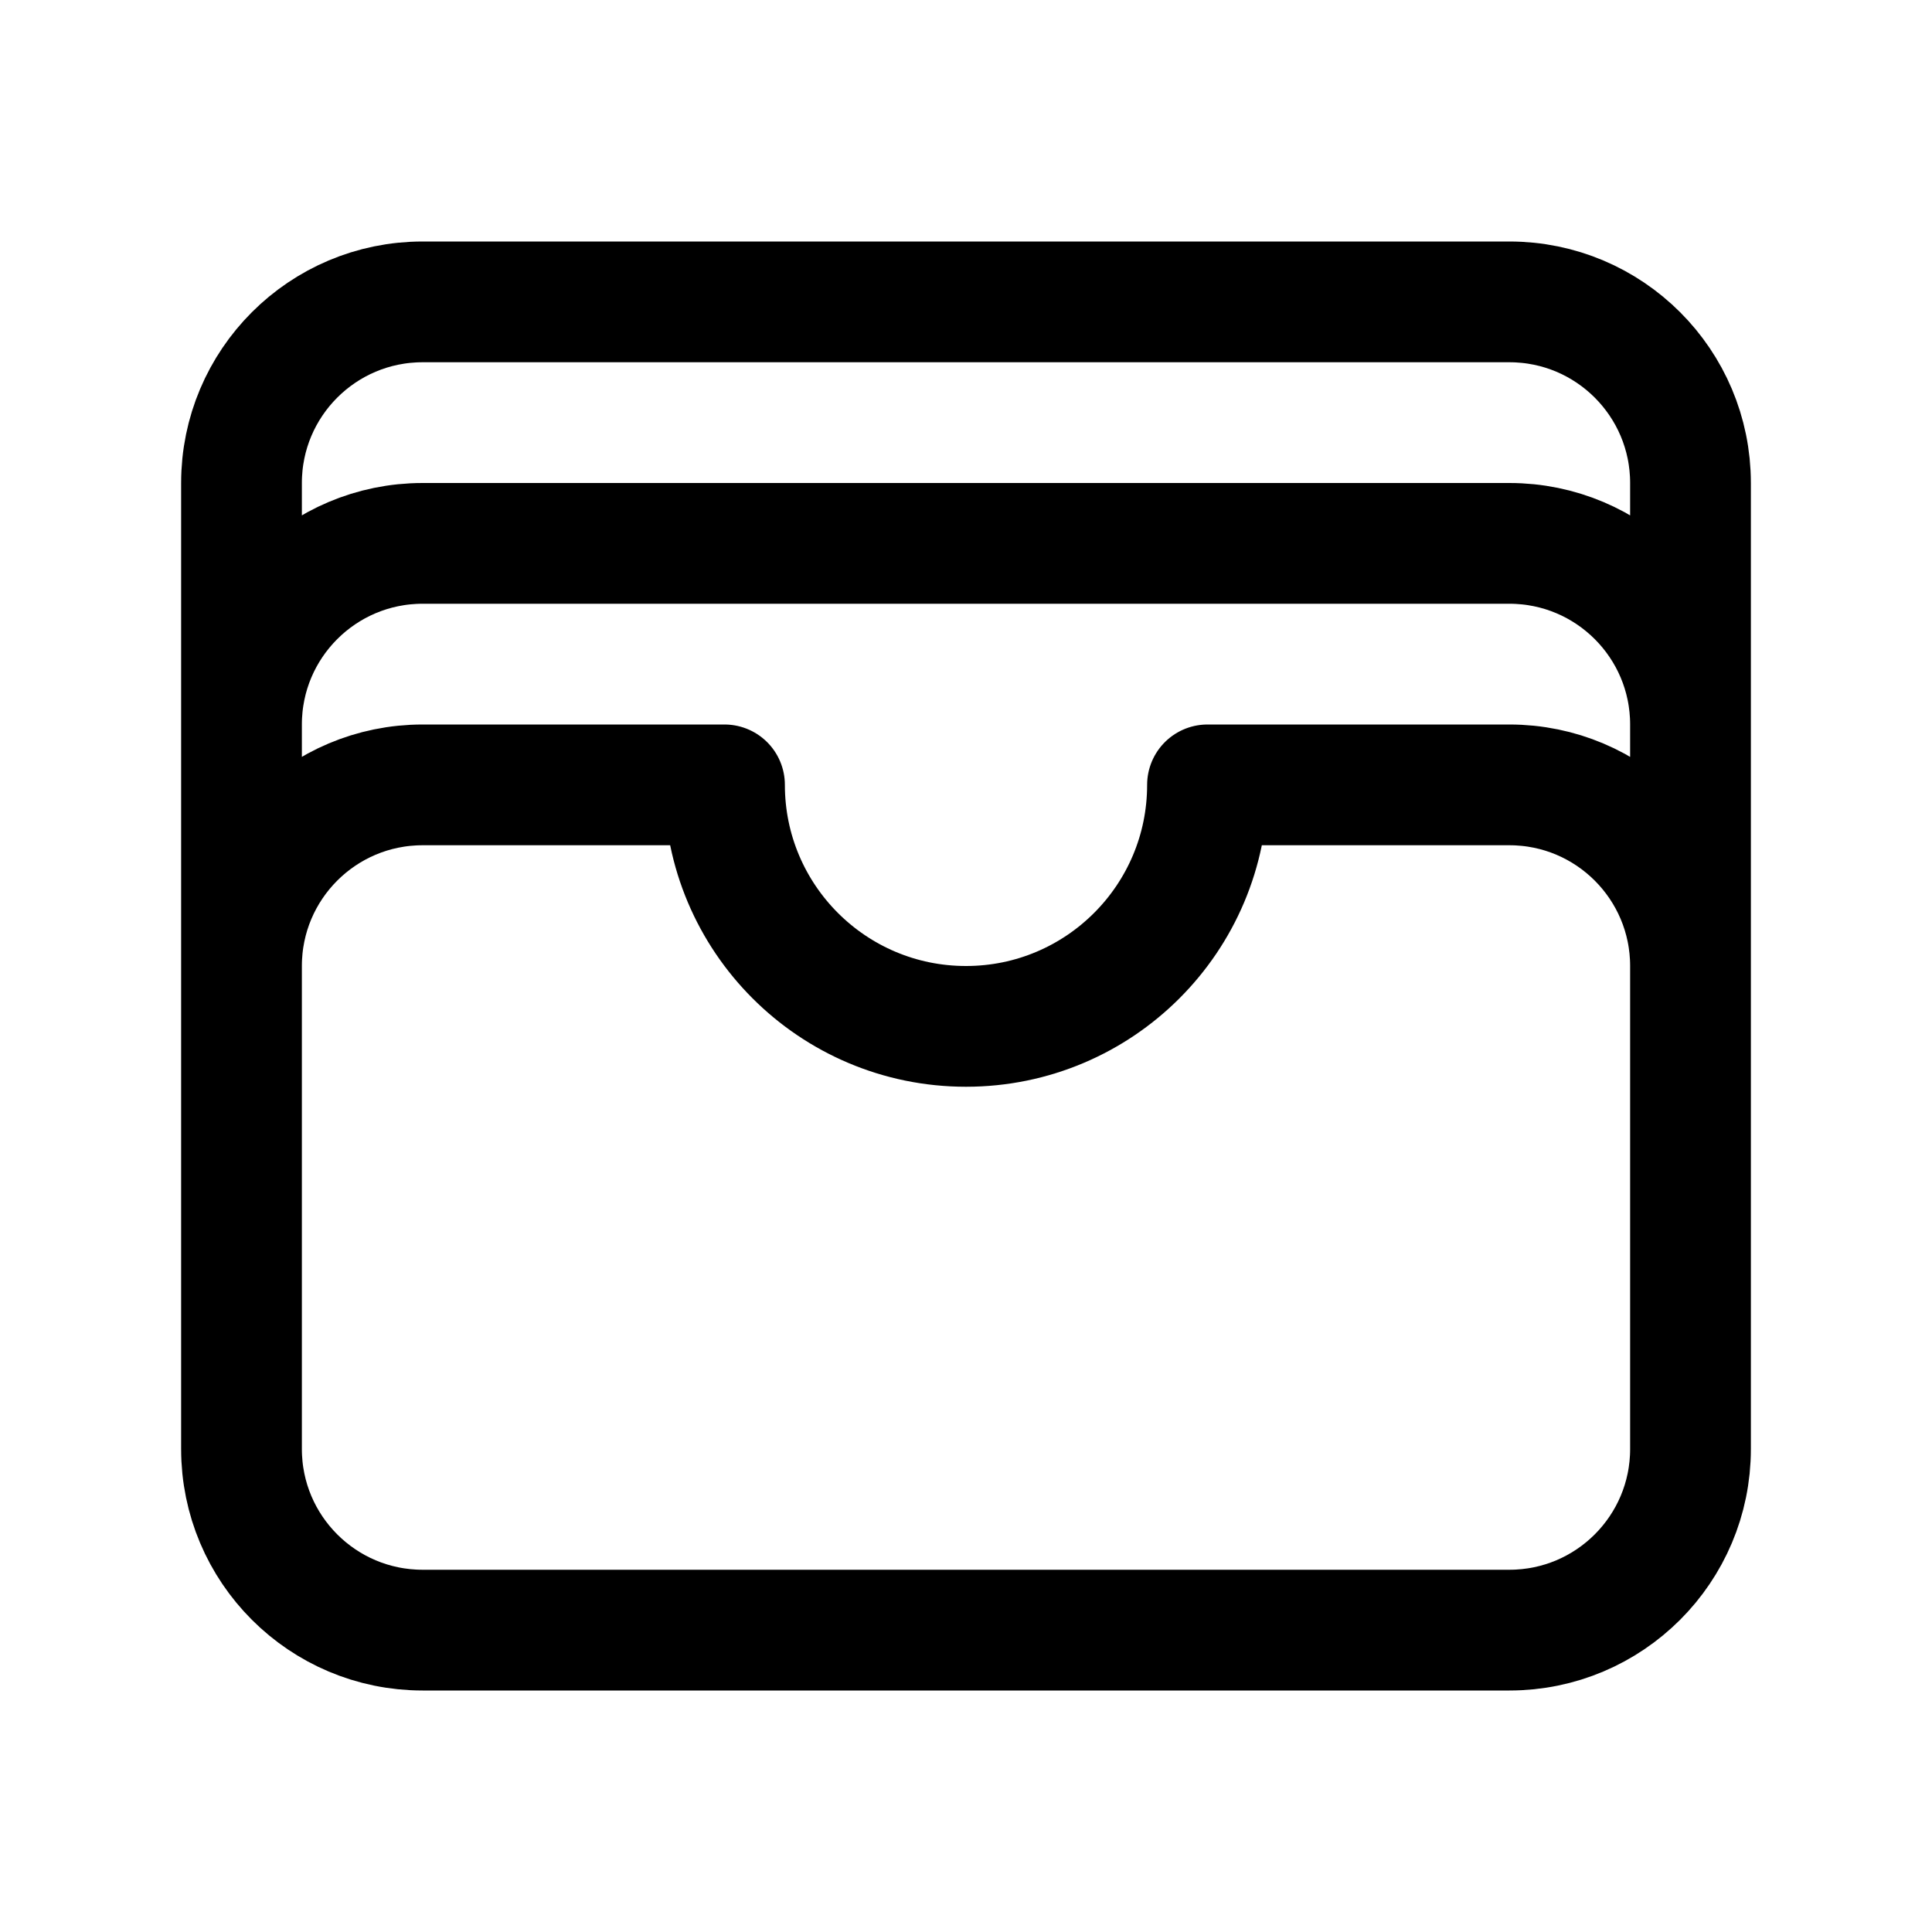
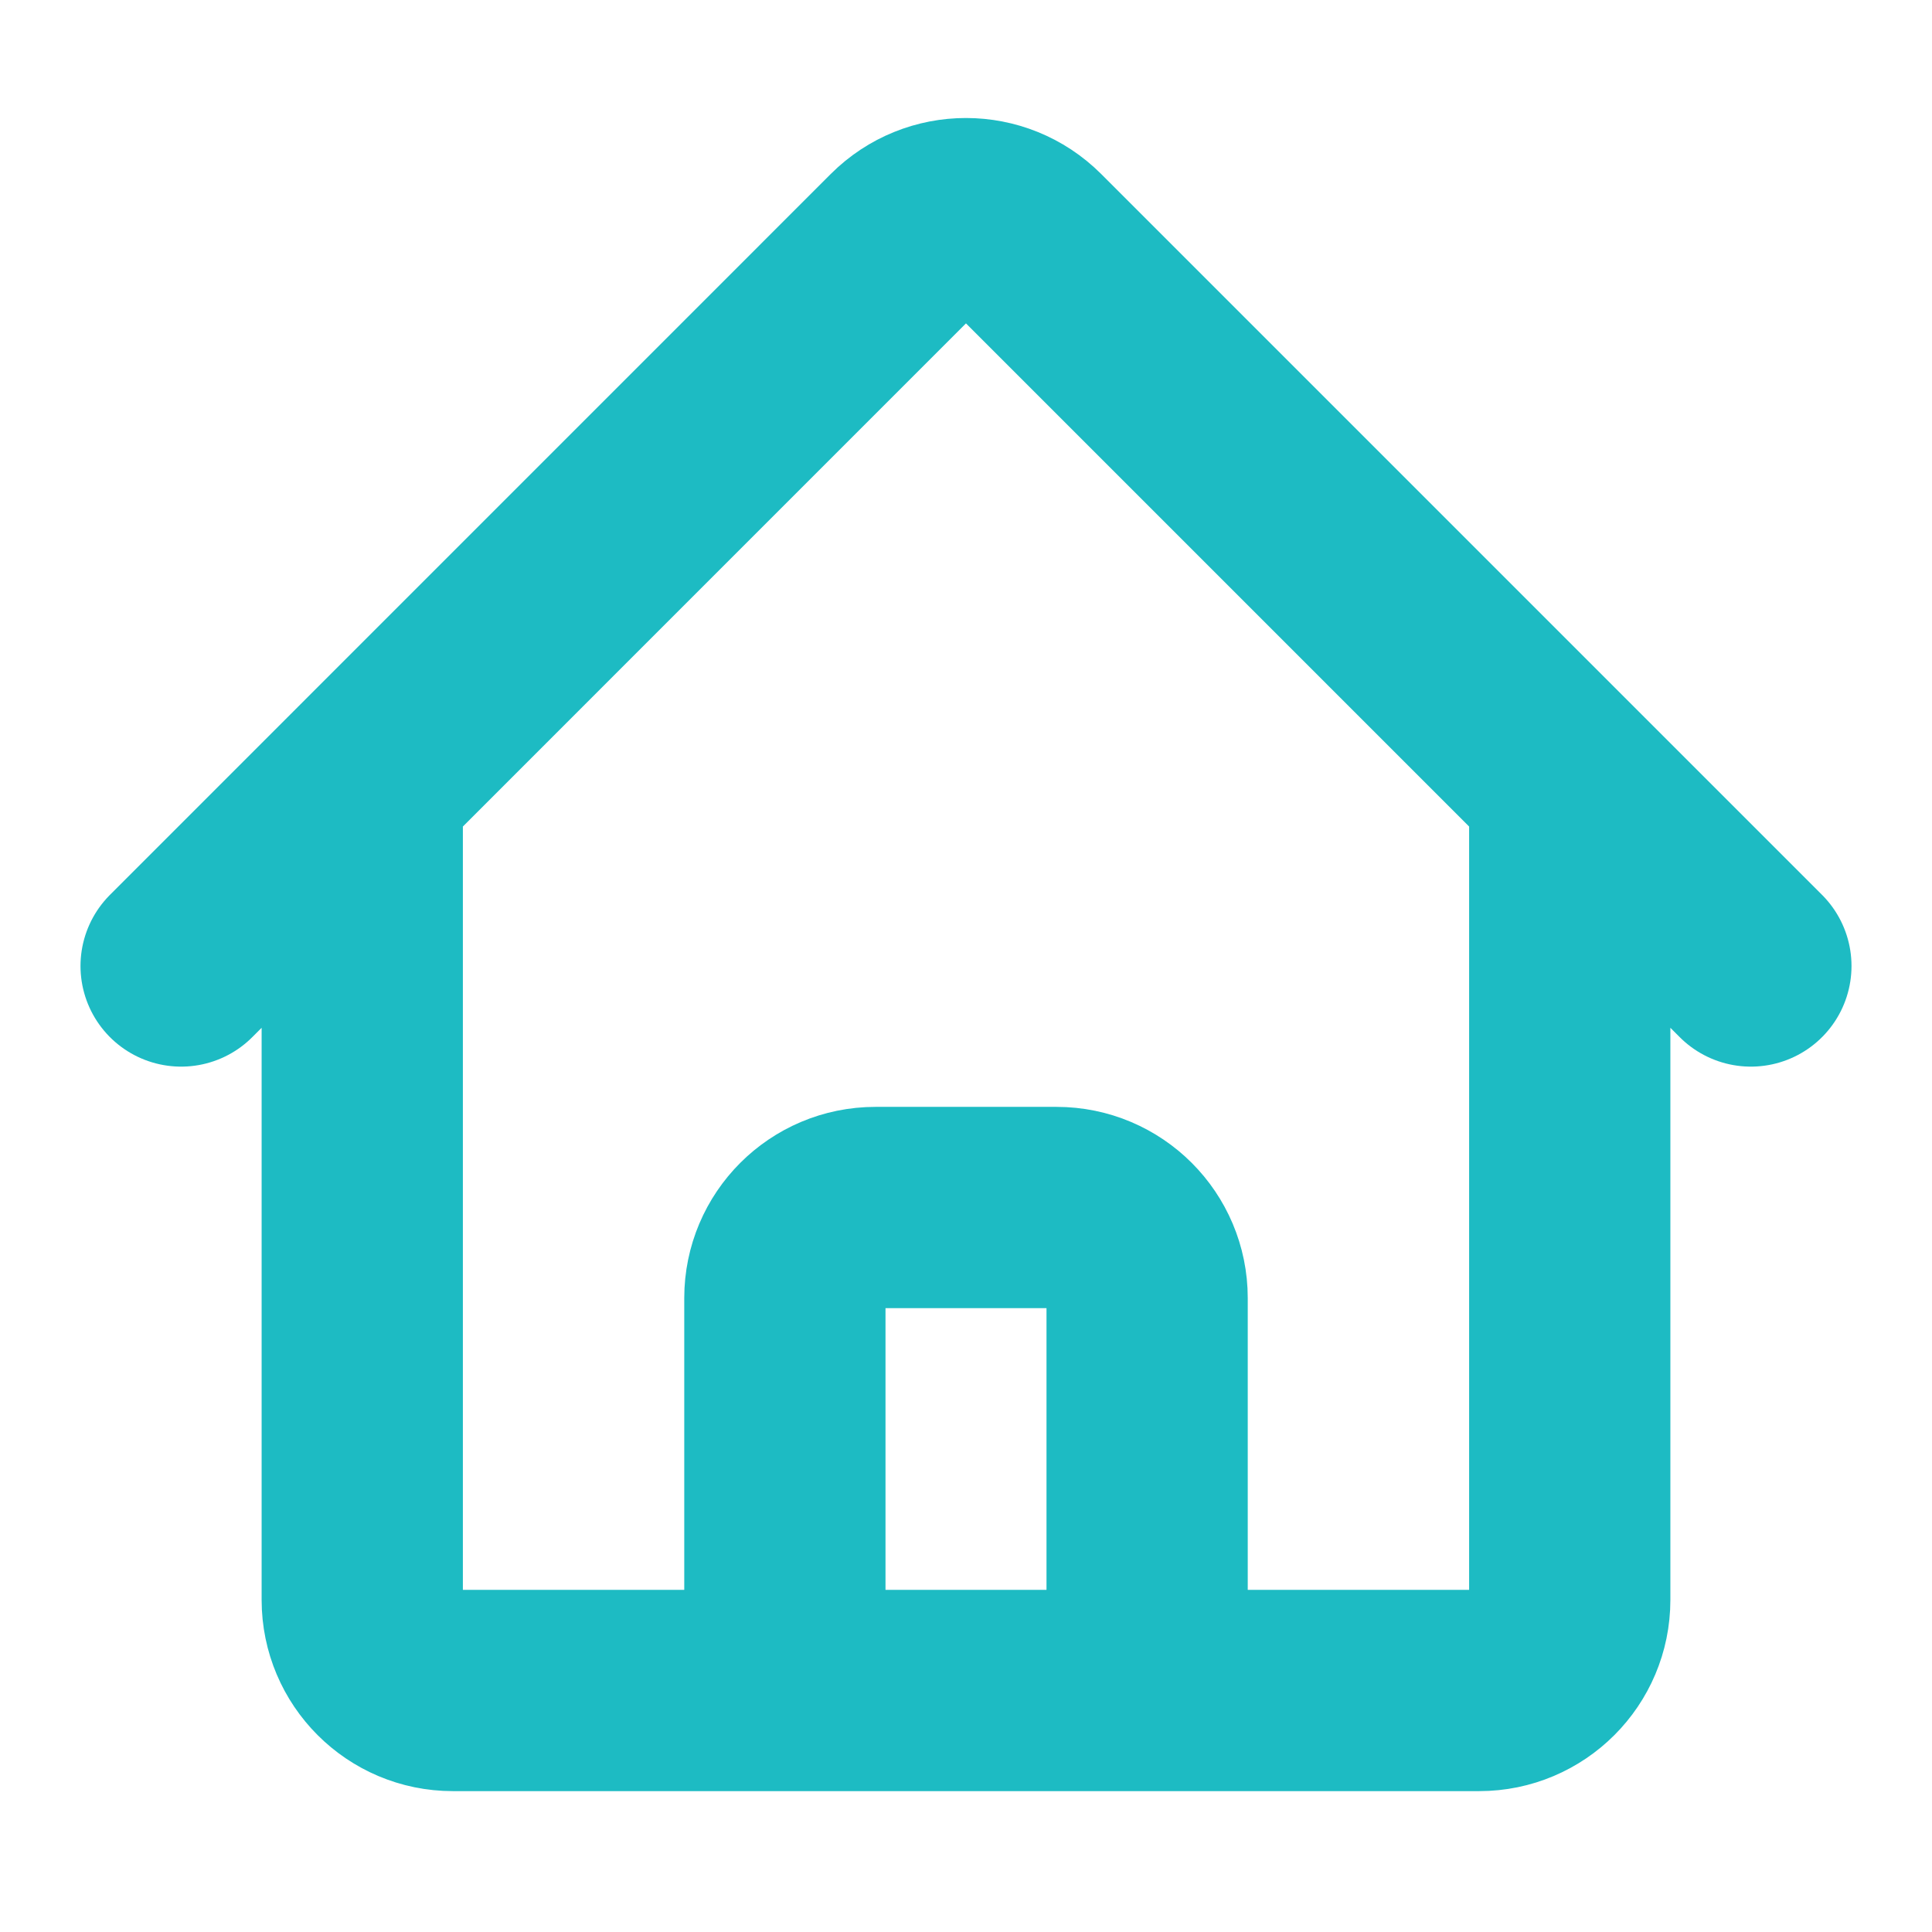
- <svg xmlns="http://www.w3.org/2000/svg" fill="none" viewBox="0 0 24 24" stroke-width="1.5" stroke="currentColor" class="w-6 h-6">
-   <path stroke-linecap="round" stroke-linejoin="round" d="M21 12a2.25 2.25 0 00-2.25-2.25H15a3 3 0 11-6 0H5.25A2.25 2.25 0 003 12m18 0v6a2.25 2.25 0 01-2.25 2.25H5.25A2.25 2.25 0 013 18v-6m18 0V9M3 12V9m18 0a2.25 2.25 0 00-2.25-2.25H5.25A2.25 2.25 0 003 9m18 0V6a2.25 2.25 0 00-2.25-2.25H5.25A2.25 2.25 0 003 6v3" />
+ <svg xmlns="http://www.w3.org/2000/svg" width="24" height="24" fill="none">
+   <path stroke="#1DBBC3" stroke-linecap="round" stroke-linejoin="round" stroke-width="2.5" d="m2.25 12 8.954-8.955a1.126 1.126 0 0 1 1.591 0L21.75 12M4.5 9.75v10.125c0 .621.504 1.125 1.125 1.125H9.75v-4.875c0-.621.504-1.125 1.125-1.125h2.25c.621 0 1.125.504 1.125 1.125V21h4.125c.621 0 1.125-.504 1.125-1.125V9.75M8.25 21h8.25" />
</svg>
